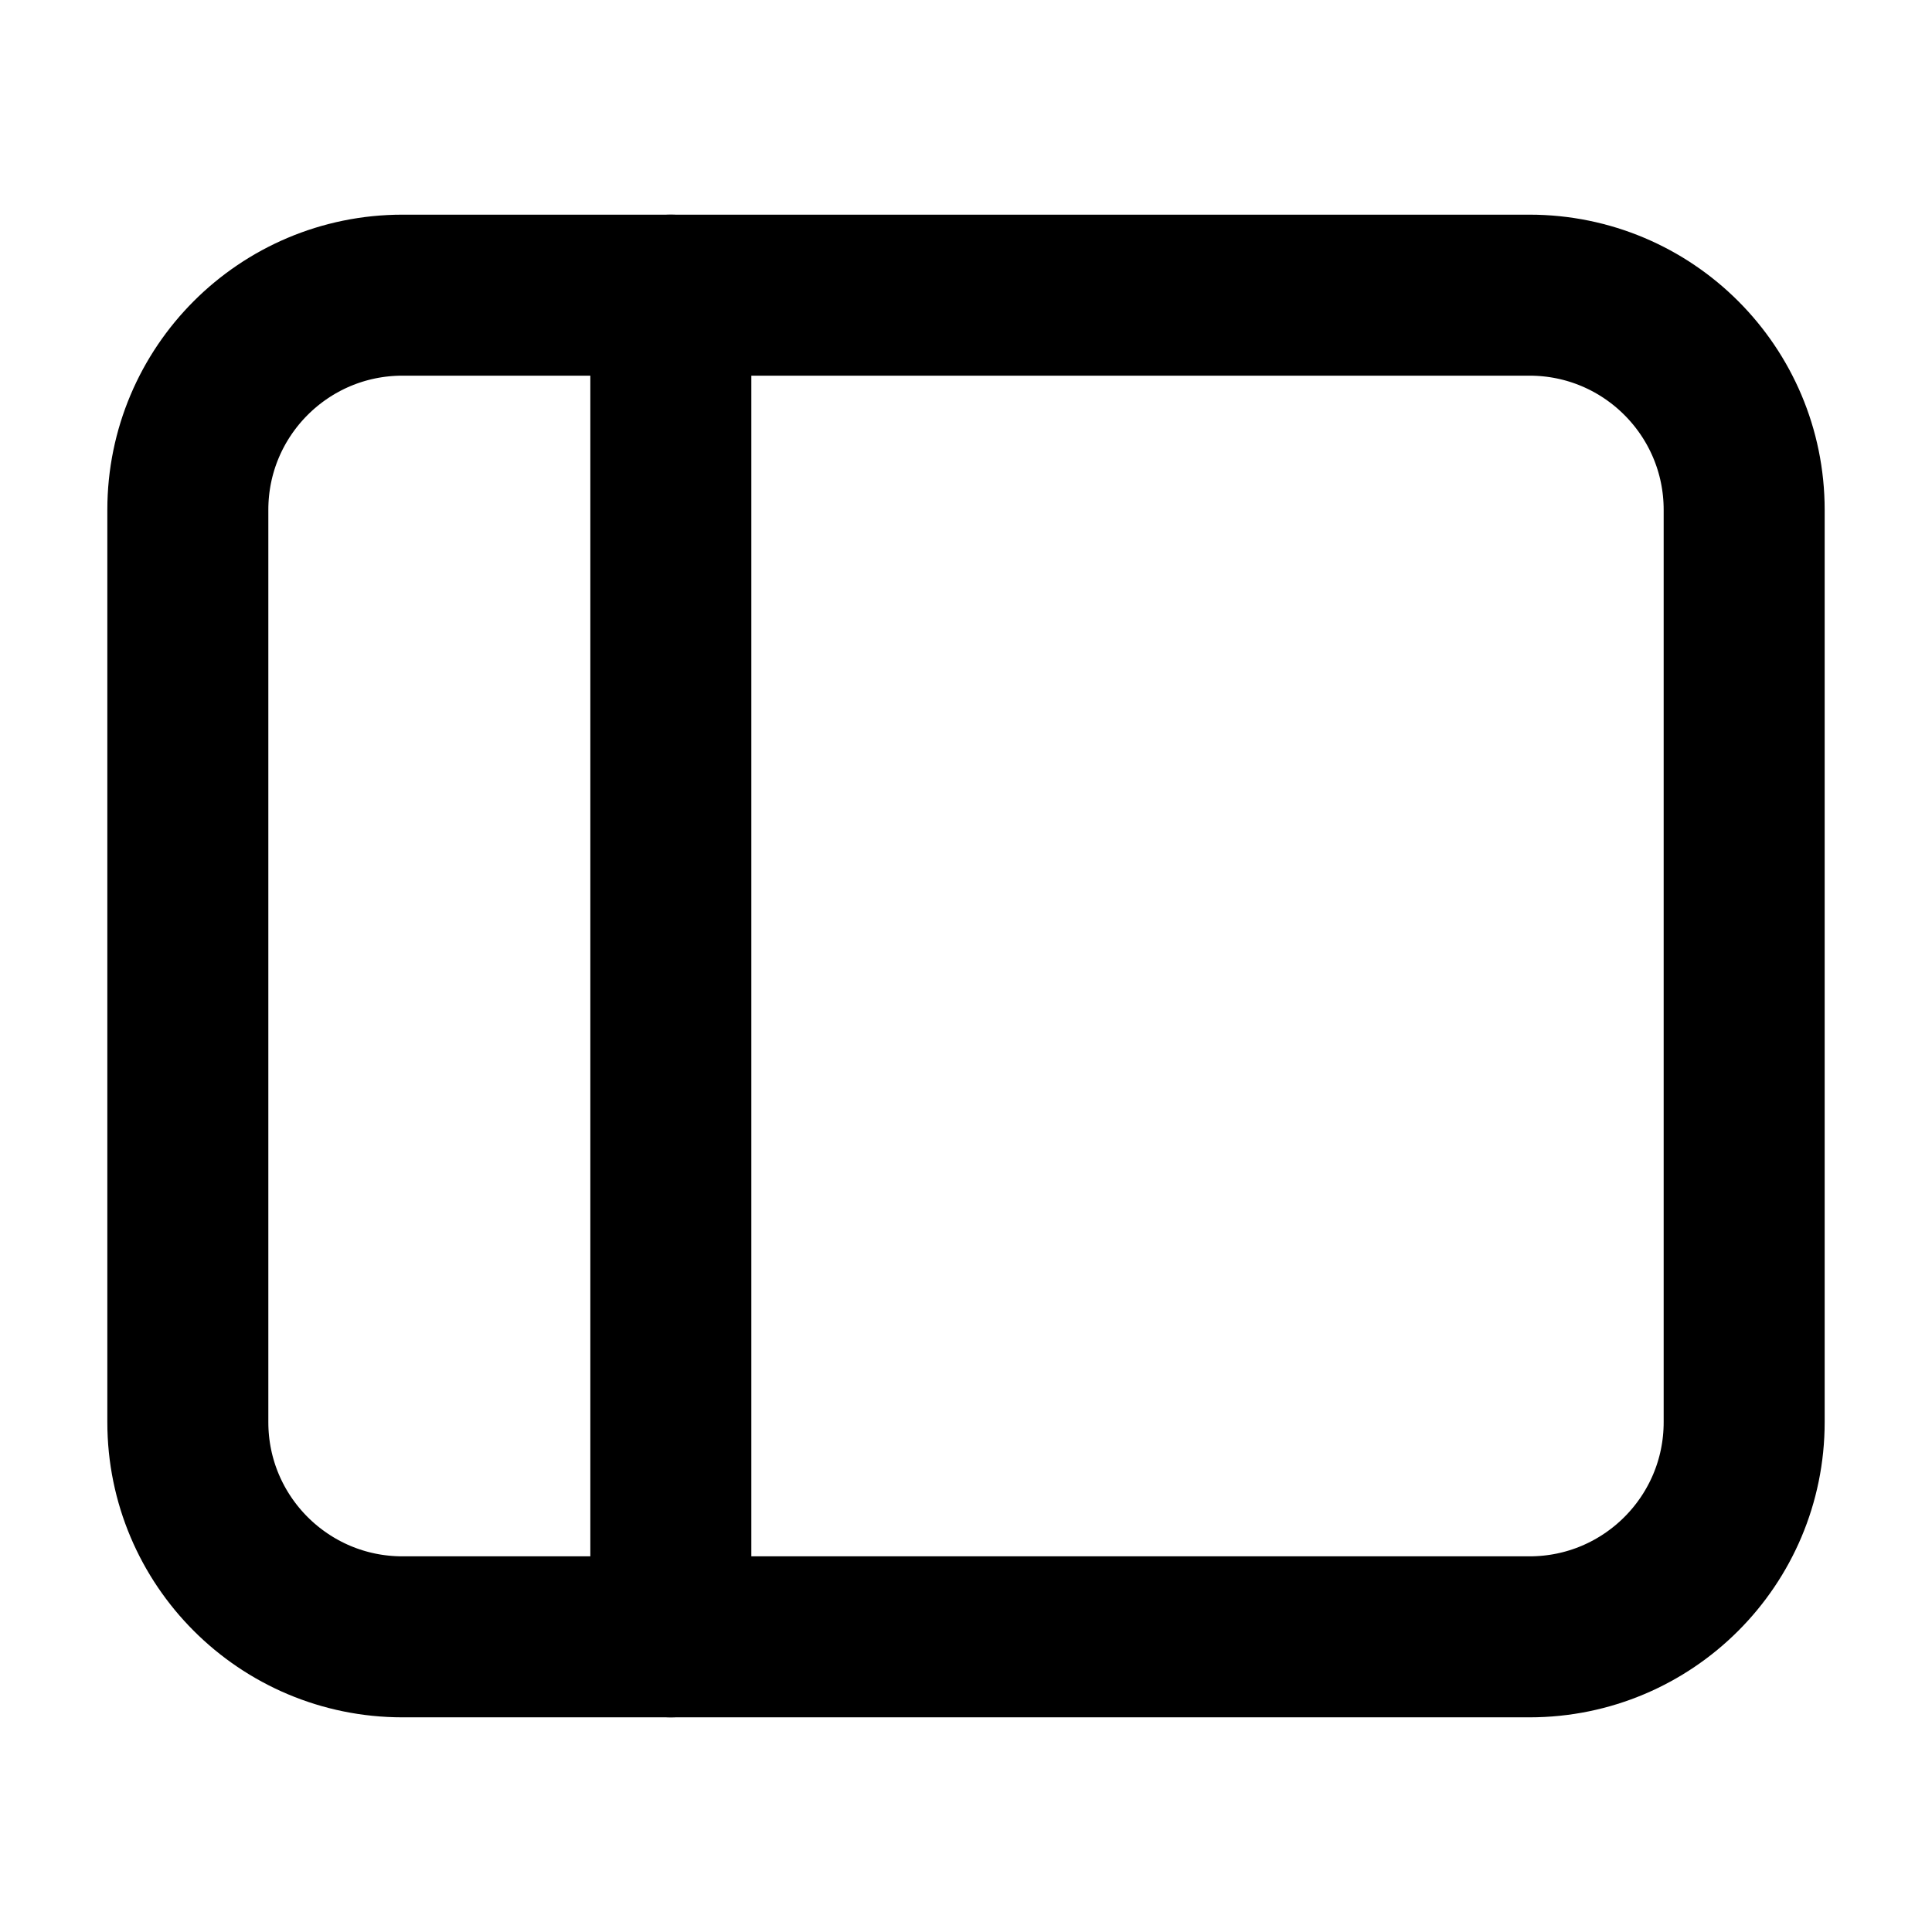
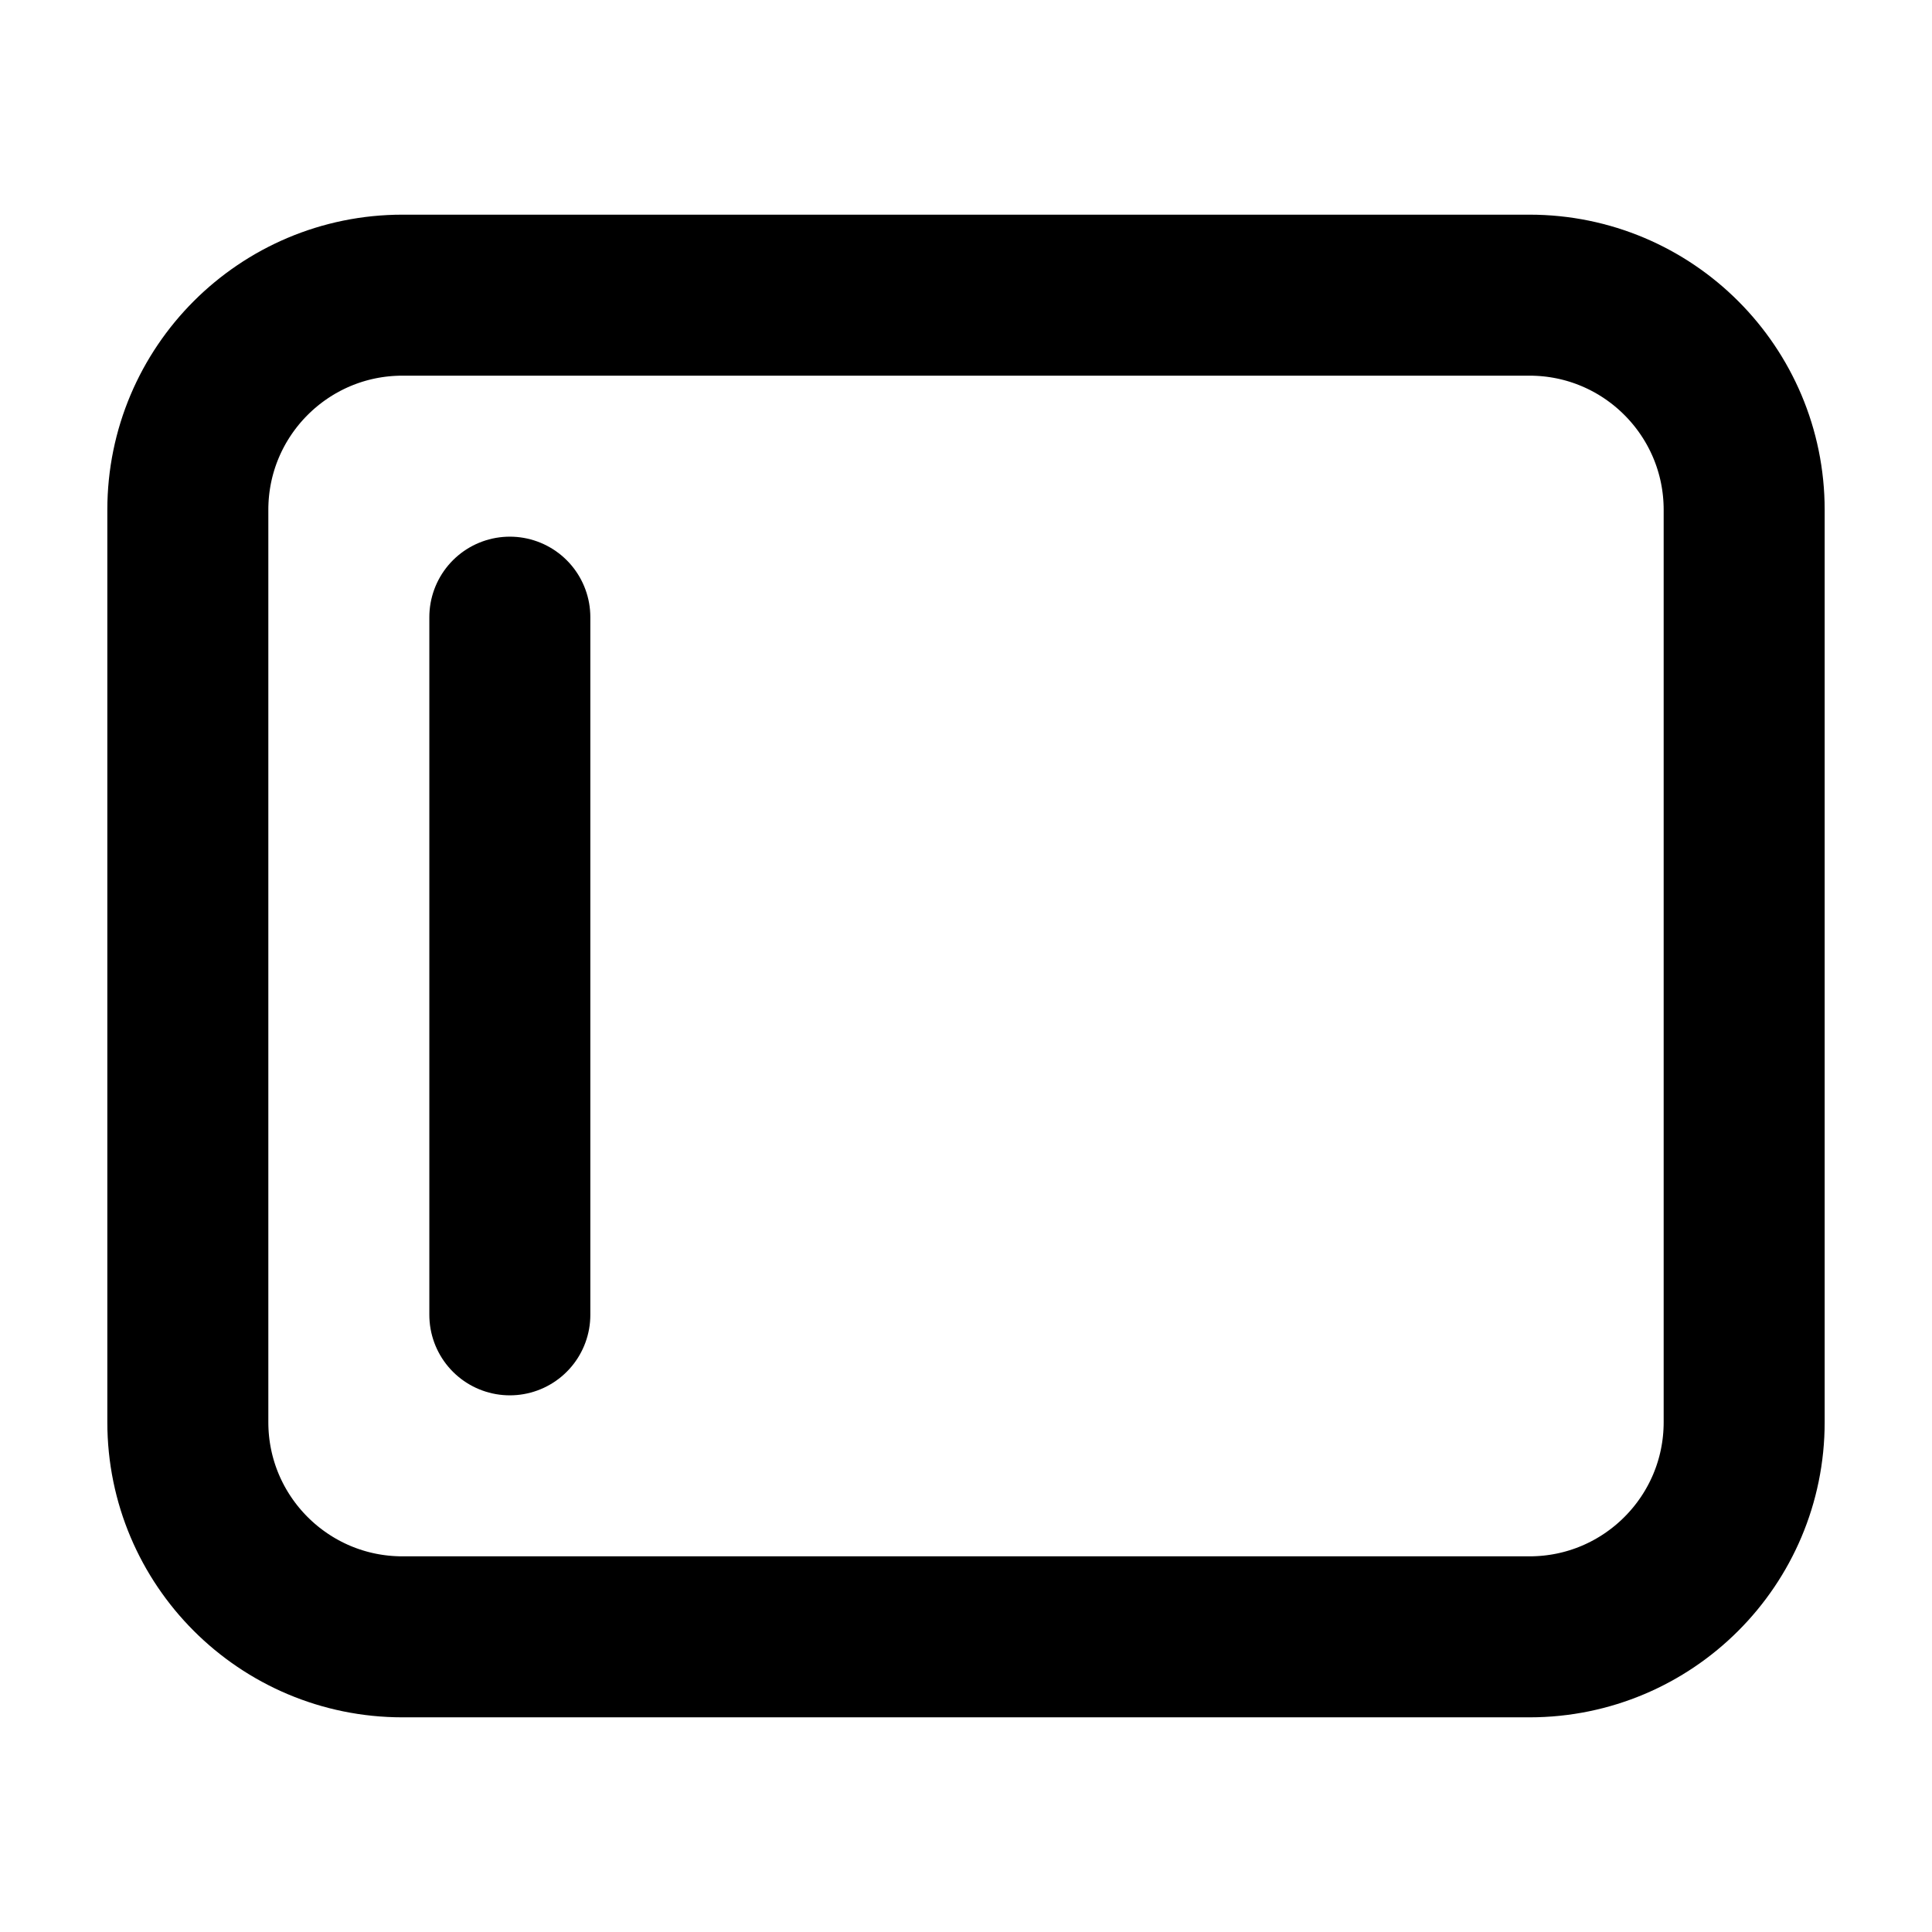
<svg xmlns="http://www.w3.org/2000/svg" width="18" height="18" viewBox="0 0 18 18" fill="none">
-   <line x1="6.25" y1="2.75" x2="6.25" y2="15.25" fill="none" stroke="currentColor" stroke-linecap="round" stroke-linejoin="round" stroke-width="1.5" />
-   <rect x="1.75" y="2.75" width="14.5" height="12.5" rx="2" ry="2" transform="translate(18 18) rotate(180)" fill="none" stroke="currentColor" stroke-linecap="round" stroke-linejoin="round" stroke-width="1.5" />
+   <rect x="1.75" y="2.75" width="14.5" height="12.5" rx="2" ry="2" fill="none" stroke="currentColor" stroke-linecap="round" stroke-linejoin="round" stroke-width="1.5" />
+   <line x1="4.75" y1="5.75" x2="4.75" y2="12.25" fill="none" stroke="currentColor" stroke-linecap="round" stroke-linejoin="round" stroke-width="1.5" />
</svg>
